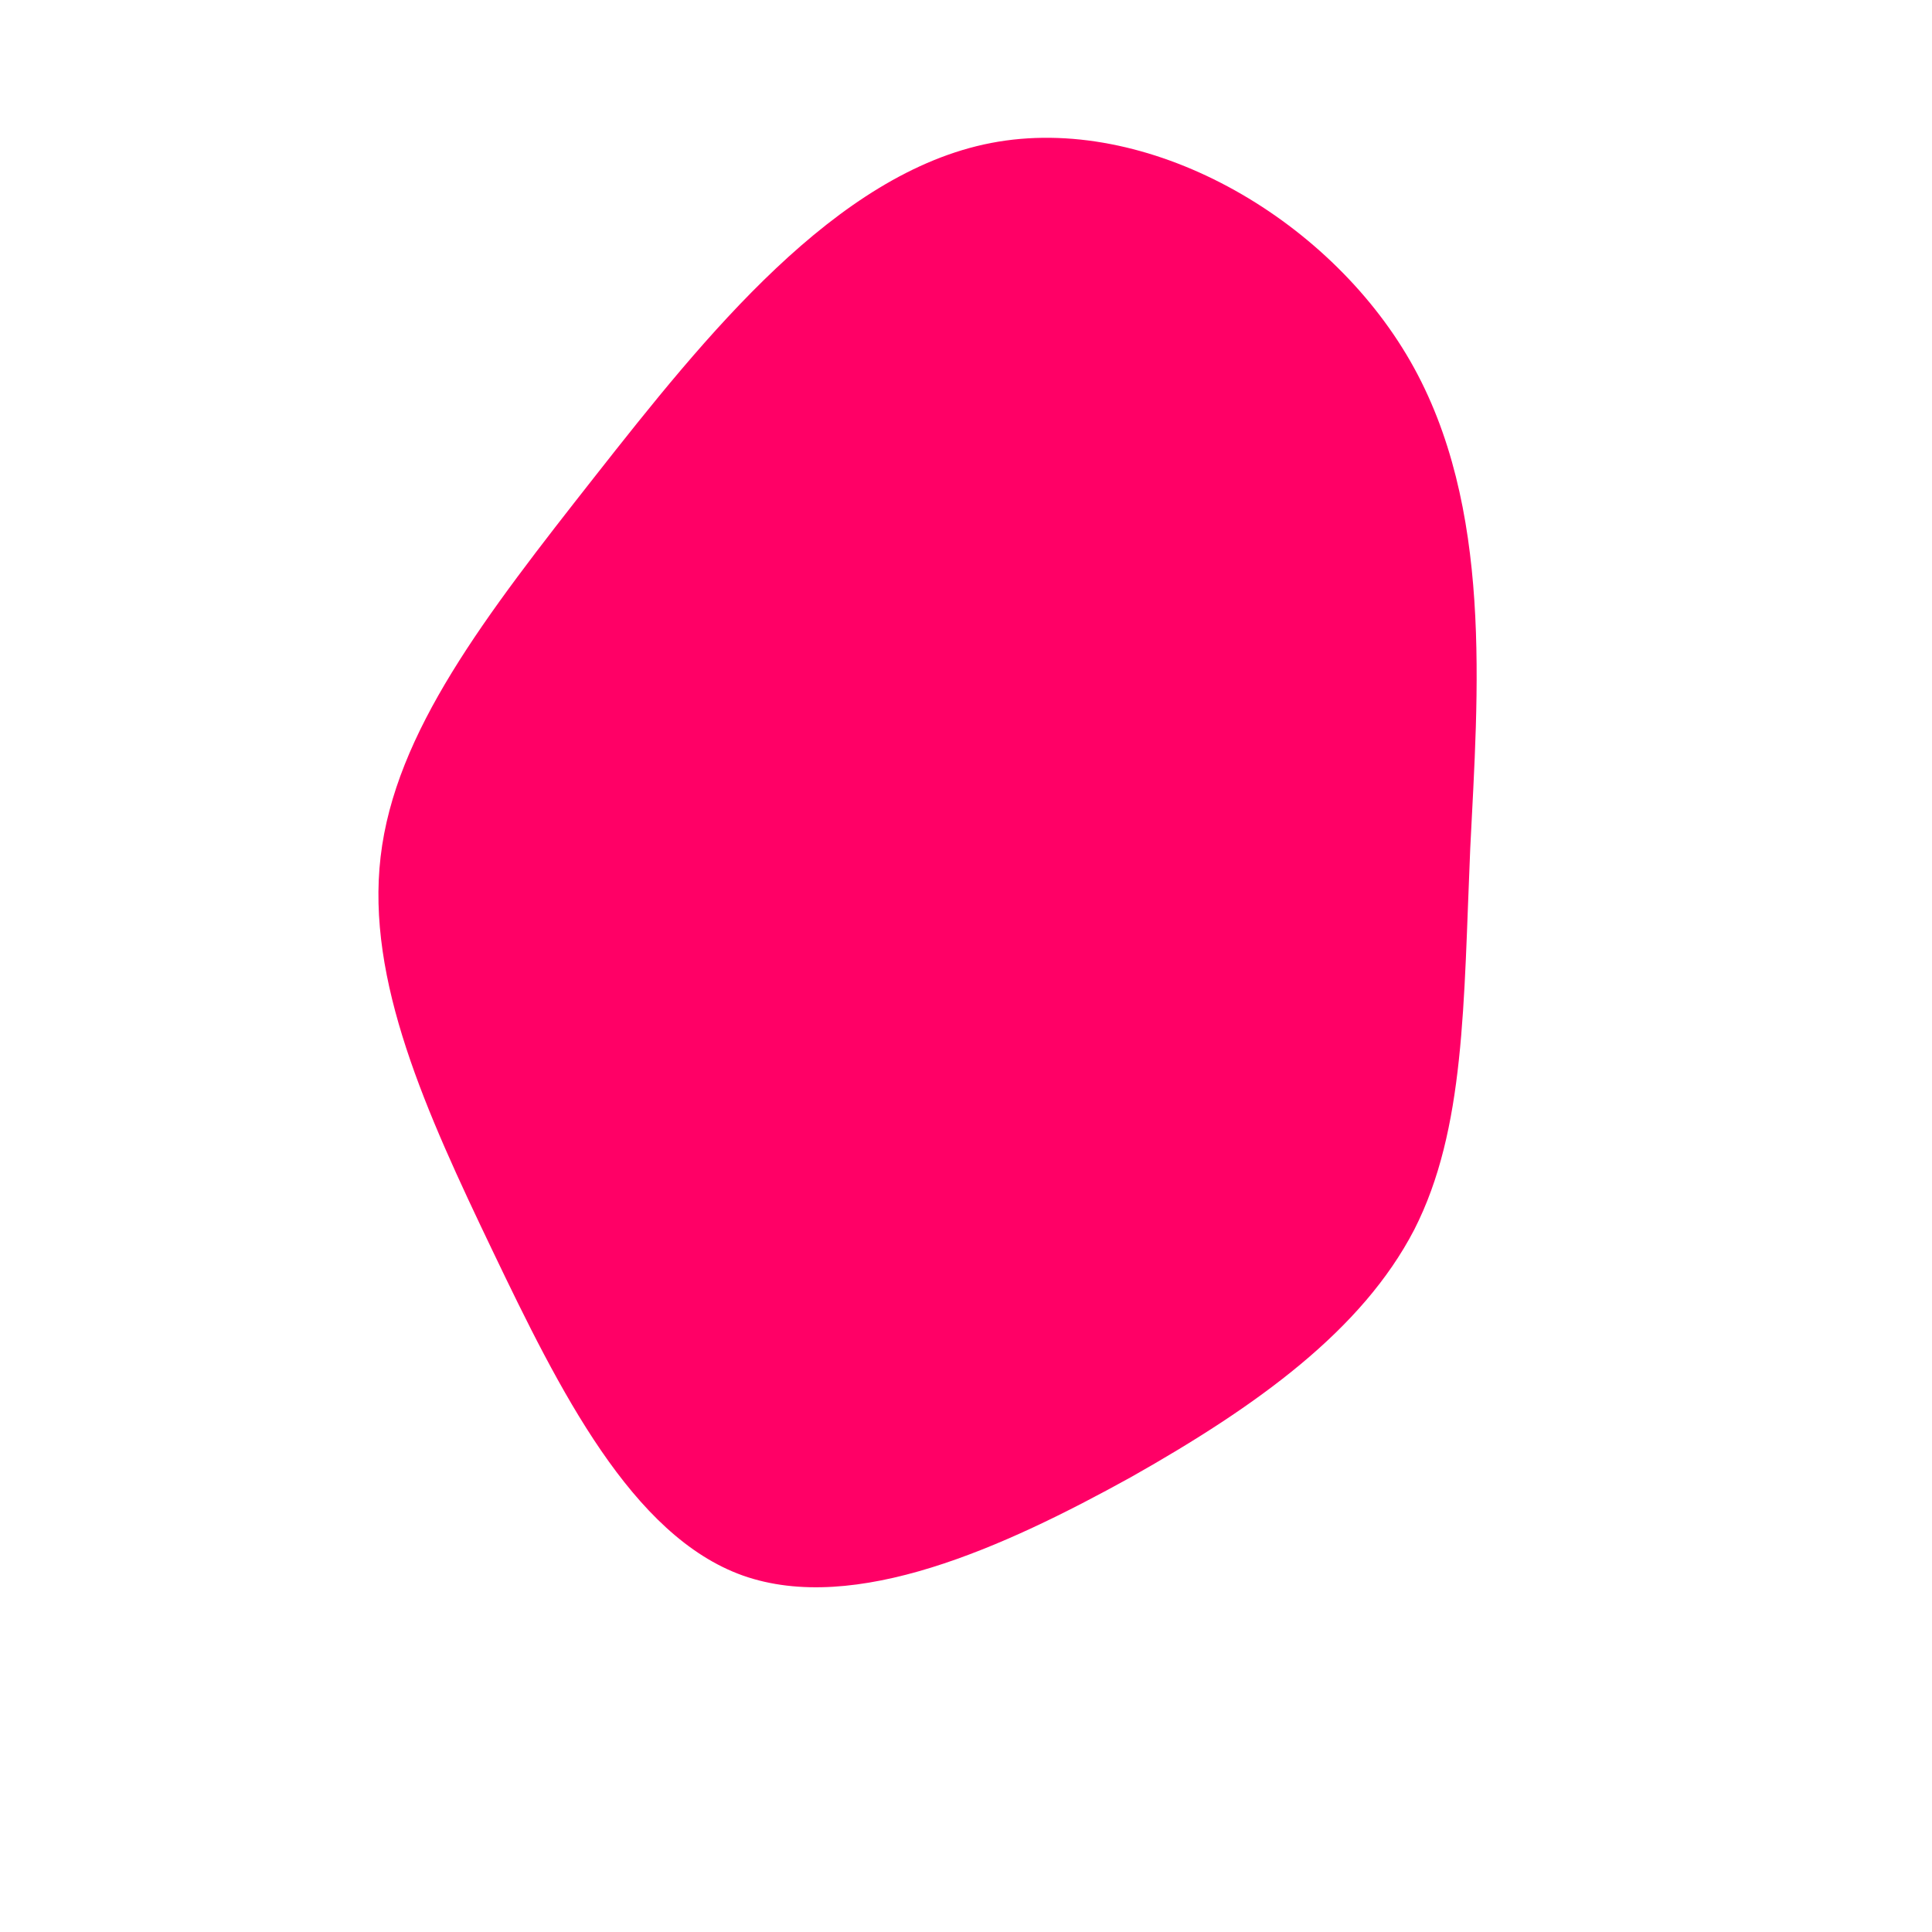
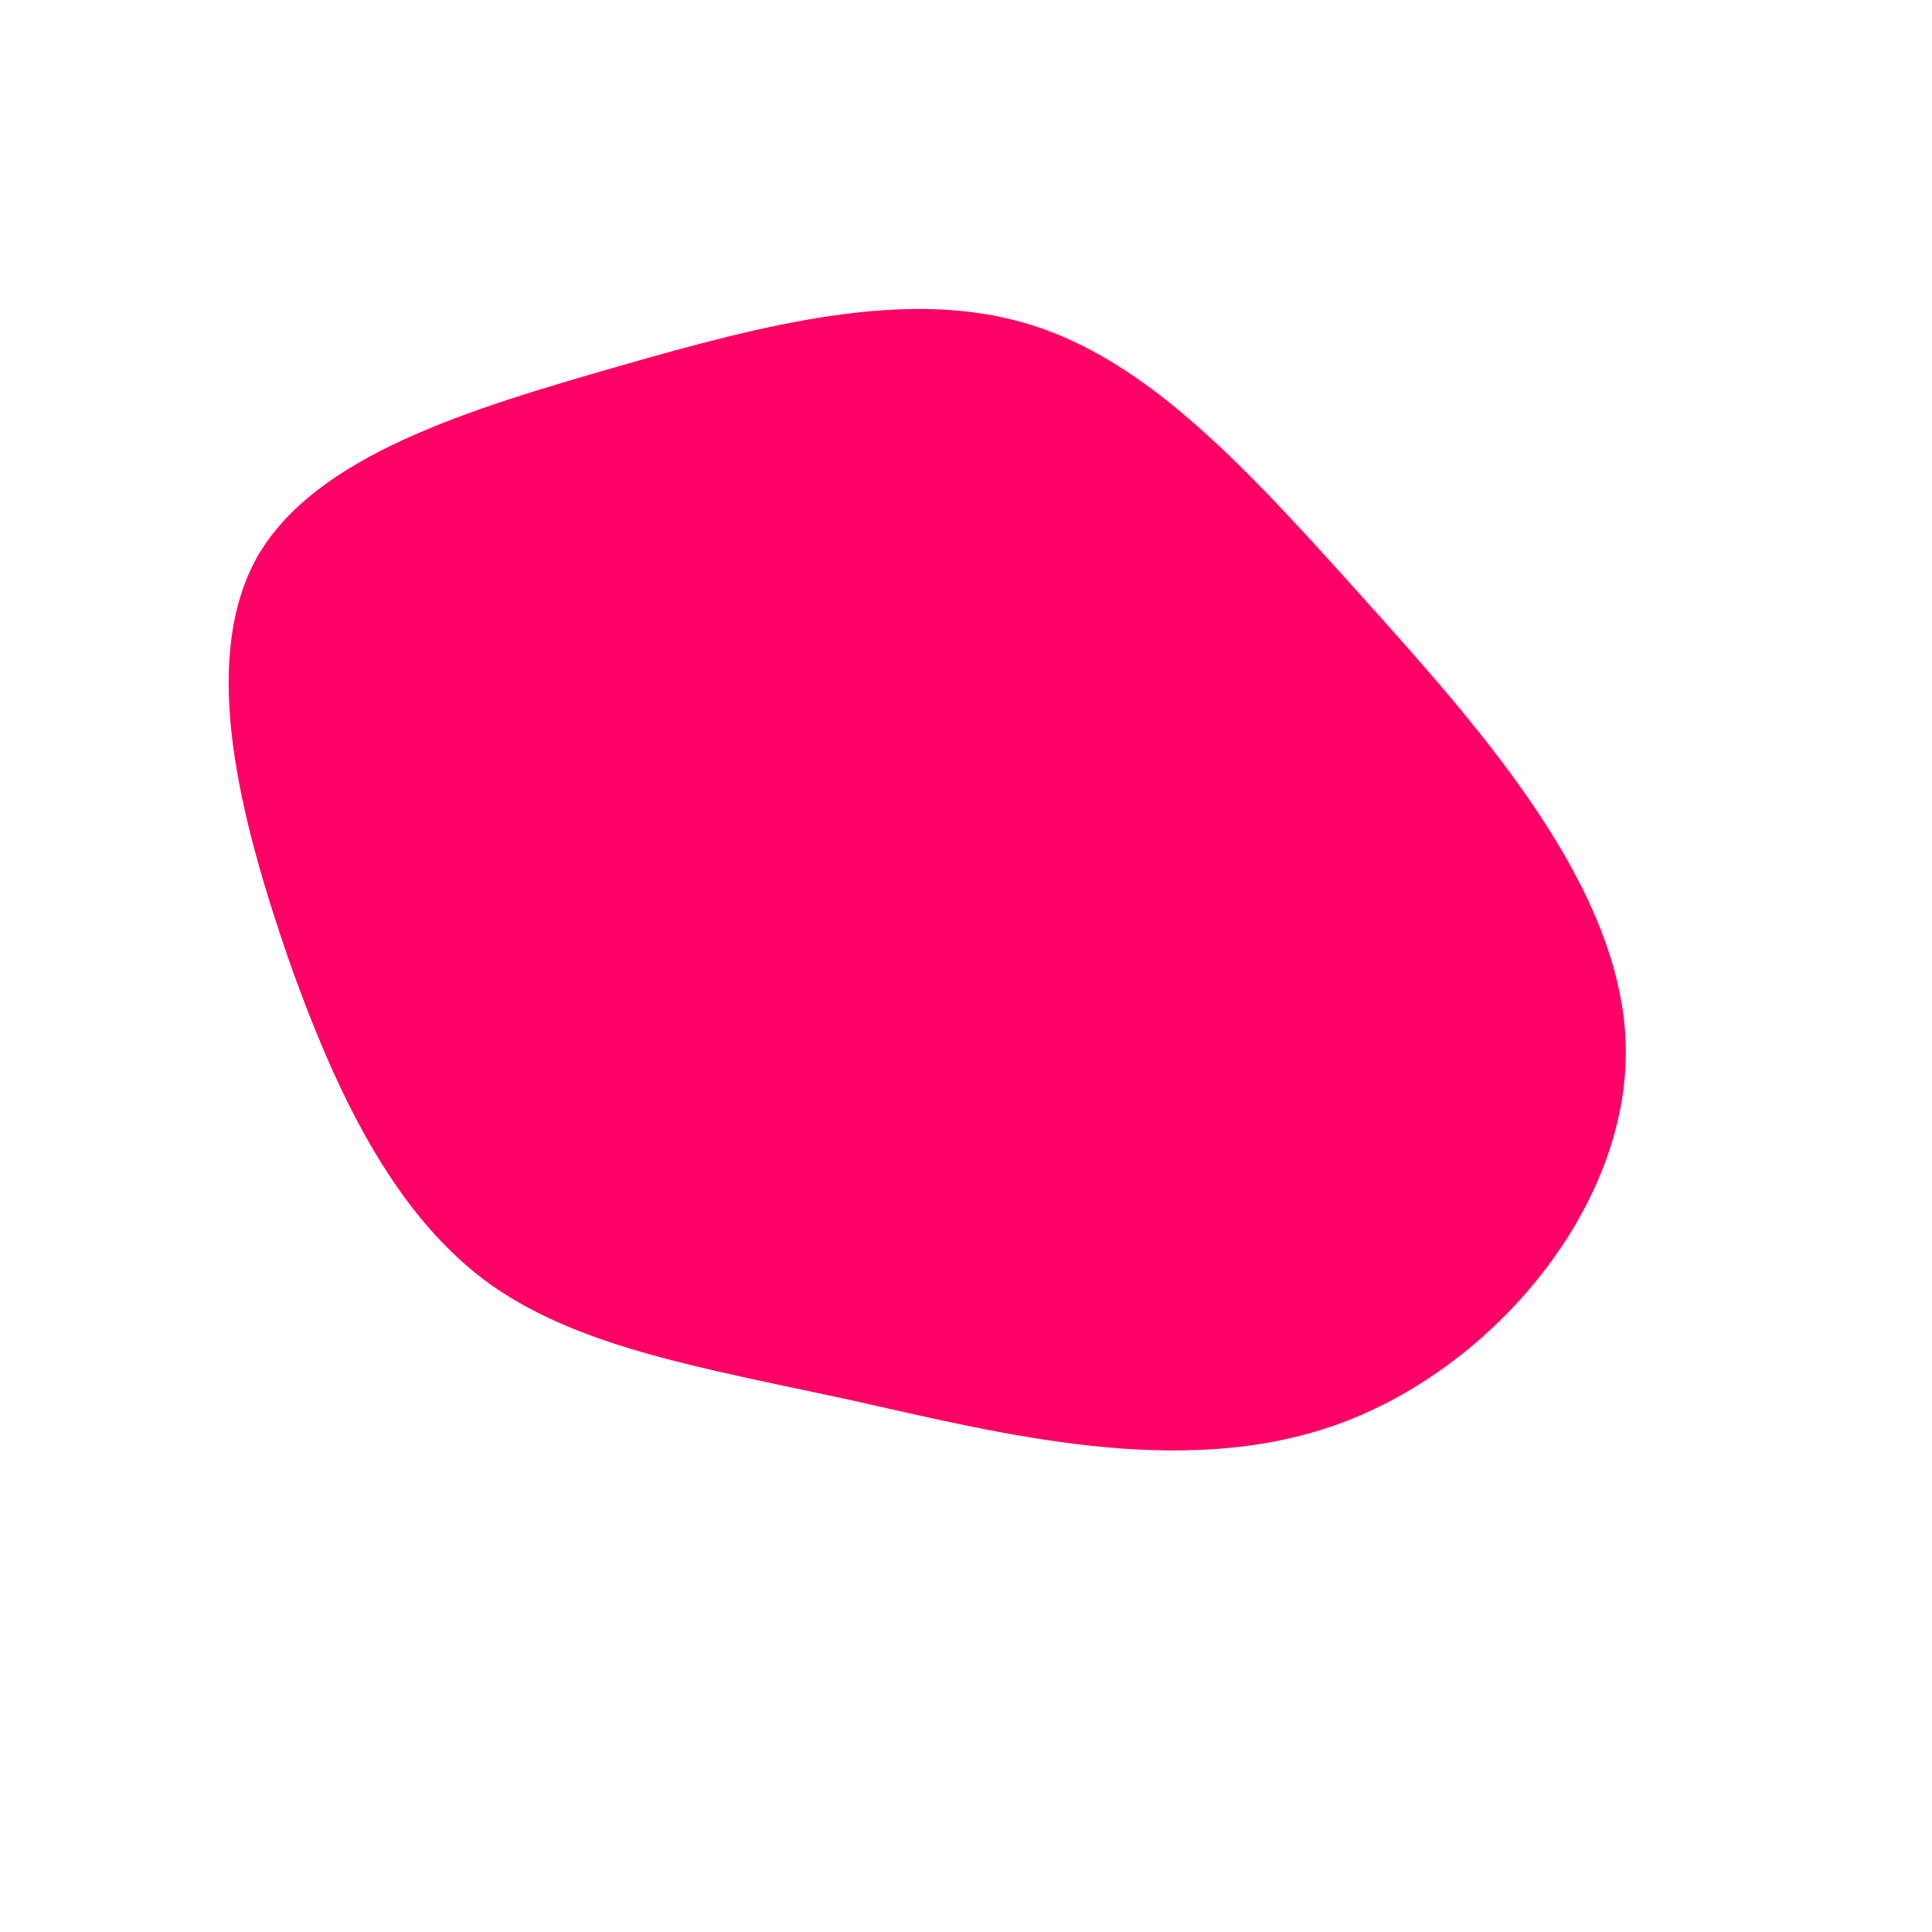
- <svg xmlns="http://www.w3.org/2000/svg" viewBox="0 0 200 200">
-   <path fill="#FF0066" d="M46,-62.6C54.6,-47.6,53,-28.3,52.2,-12.2C51.5,3.9,51.7,16.9,46.4,27.3C41,37.7,30.2,45.5,17.1,52.9C3.9,60.2,-11.5,67.2,-23.1,63.1C-34.6,59,-42.1,43.9,-49,29.5C-55.9,15.1,-62.1,1.5,-60.6,-11.3C-59.1,-24.2,-49.8,-36.2,-38.4,-50.7C-27,-65.2,-13.5,-82.1,2.6,-85.2C18.7,-88.3,37.4,-77.6,46,-62.6Z" transform="translate(100 100)" />
+ <svg xmlns="http://www.w3.org/2000/svg" version="1.1" id="Layer_1" x="0px" y="0px" viewBox="0 0 200 200" style="enable-background:new 0 0 200 200;" xml:space="preserve">
+   <style type="text/css">
+ 	.st0{fill:#FF0066;}
+ </style>
+   <path class="st0" d="M138.6,147.4c-16.3,5.9-35,1-50.7-2.5c-15.7-3.4-28.6-5.5-37.9-12.5c-9.3-7.1-15.2-19.1-20.2-33.3  c-4.9-14.3-9.2-30.6-3.2-41.4c6-10.6,22.2-15.4,37.5-19.8s29.8-8.1,42.2-4.4c12.5,3.7,22.7,14.9,35,28.6s26.7,29.9,27,46.3  S154.8,141.5,138.6,147.4z" />
</svg>
